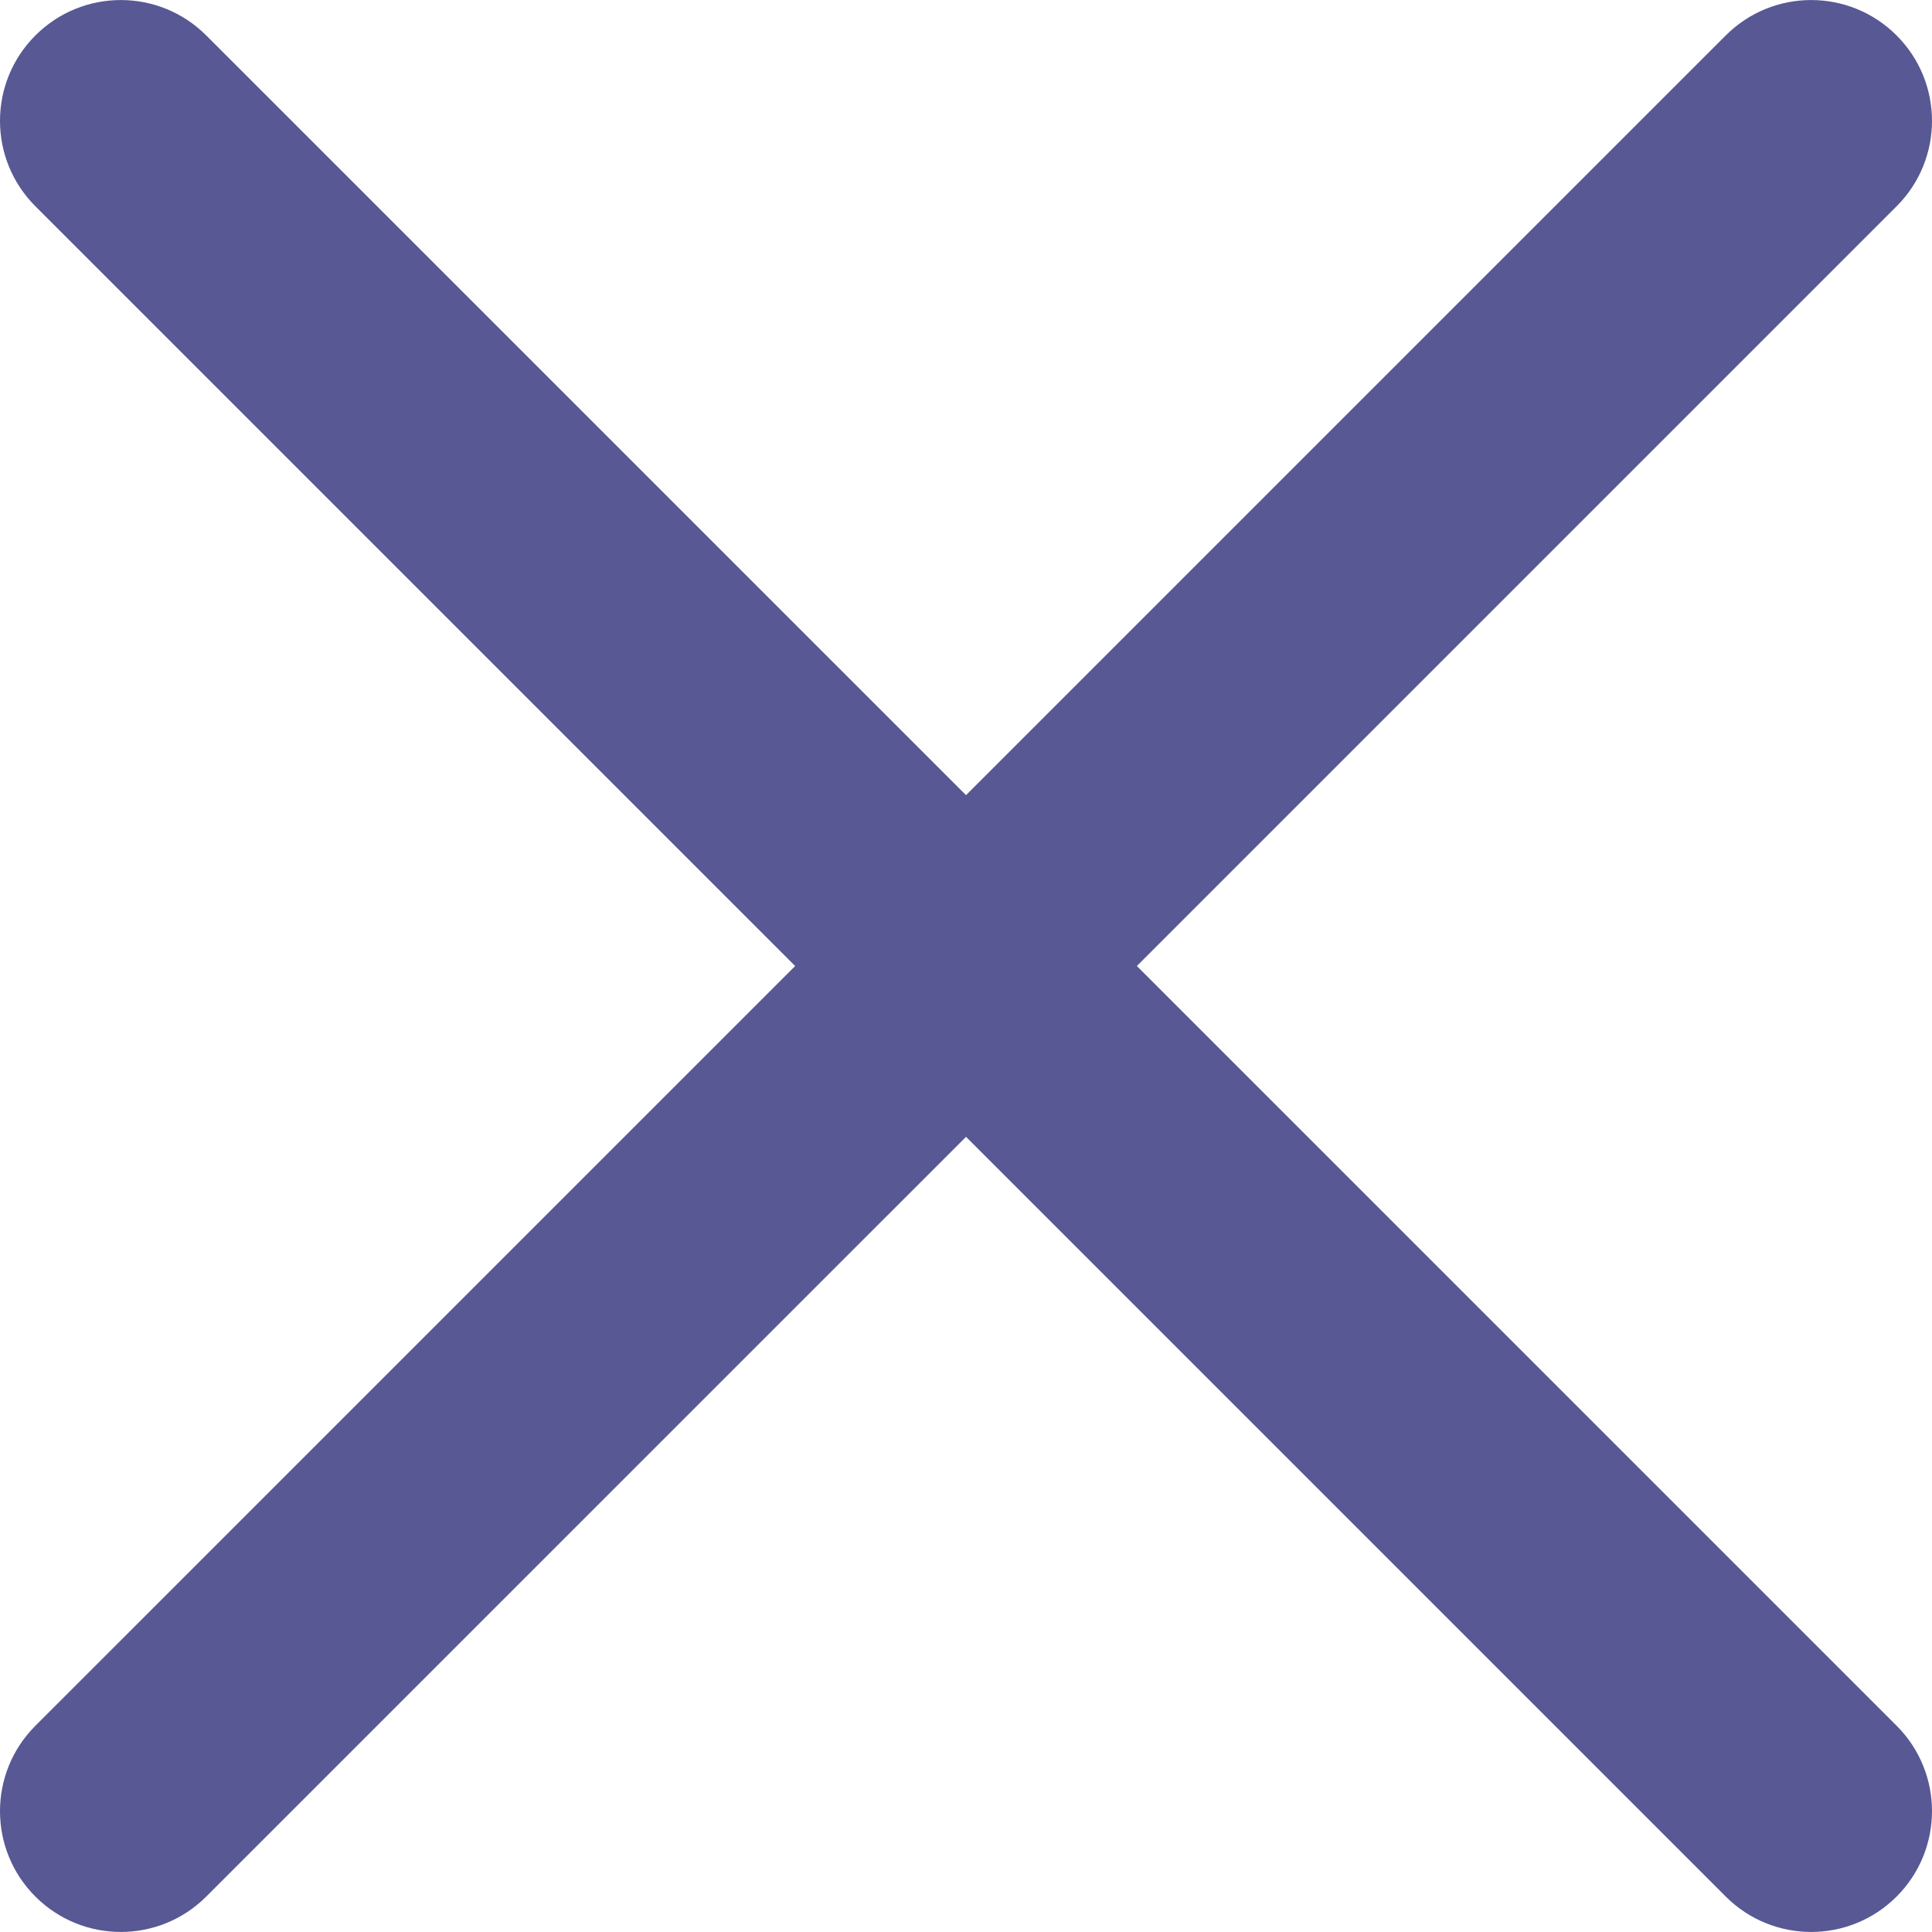
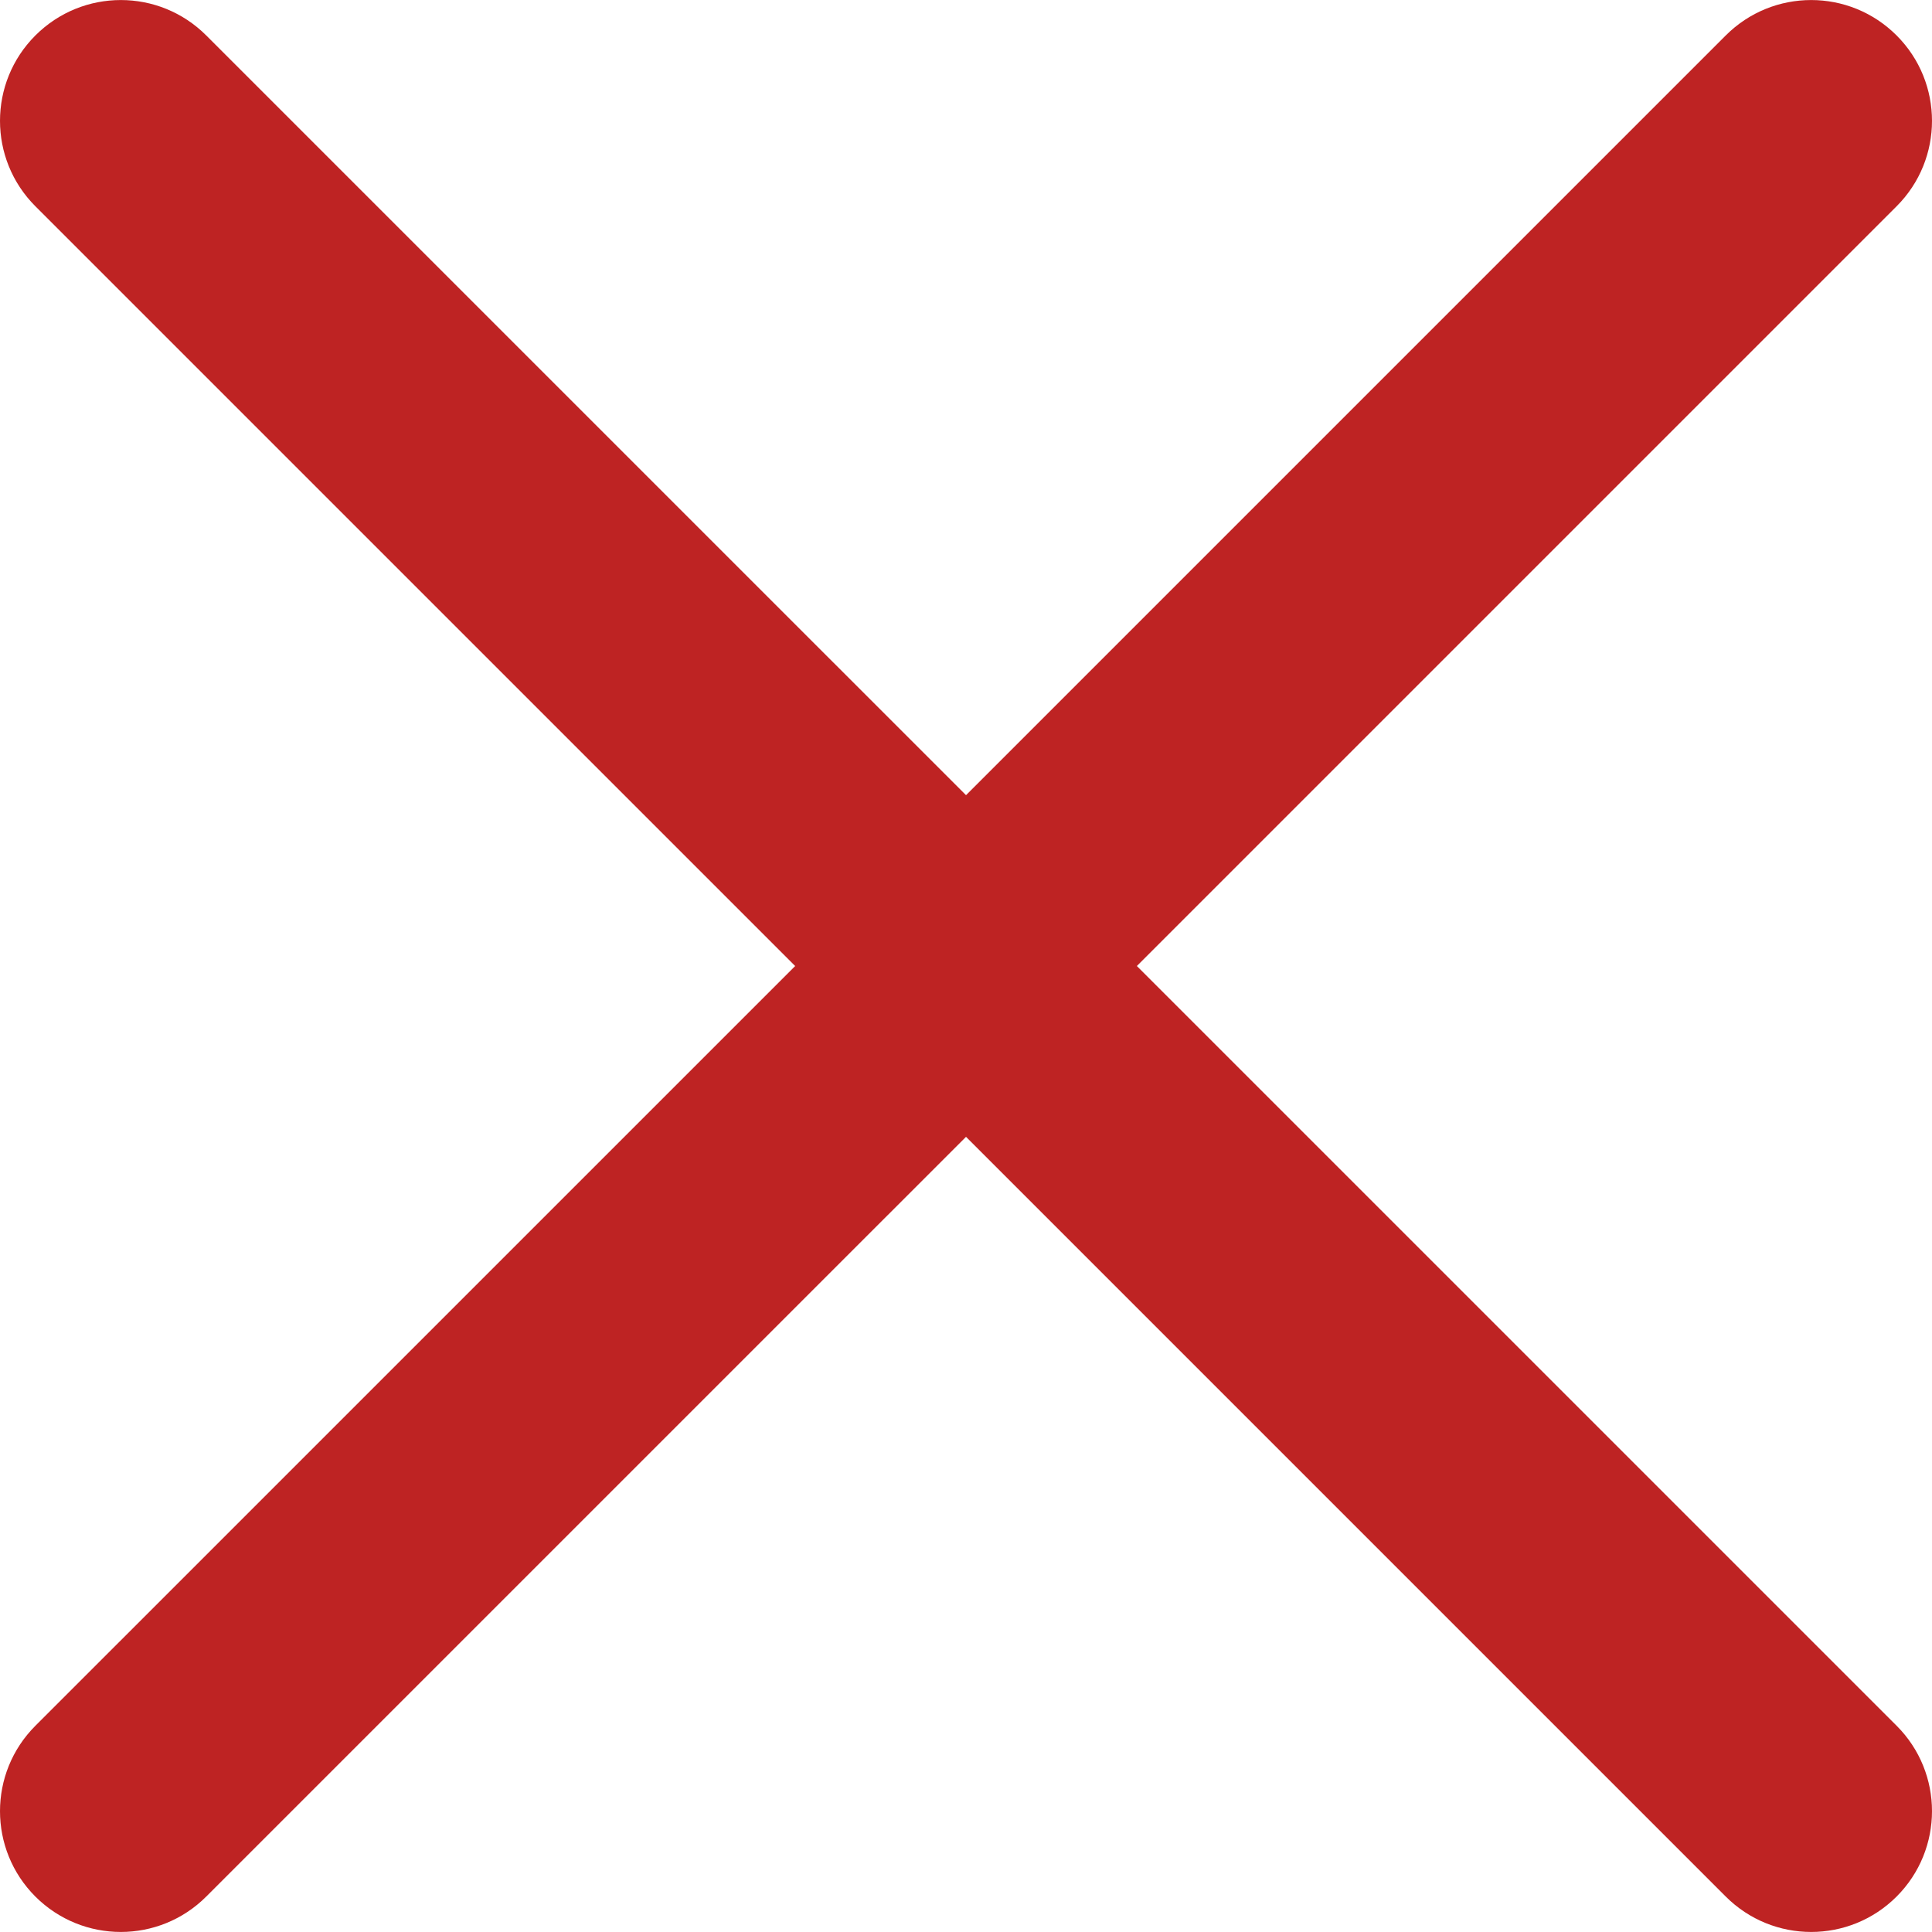
- <svg xmlns="http://www.w3.org/2000/svg" version="1.1" id="Capa_1" fill="#575894" x="0px" y="0px" viewBox="0 0 47.971 47.971" style="enable-background:new 0 0 47.971 47.971;" xml:space="preserve">
+ <svg xmlns="http://www.w3.org/2000/svg" version="1.1" id="Capa_1" fill="#be2323" x="0px" y="0px" viewBox="0 0 47.971 47.971" style="enable-background:new 0 0 47.971 47.971;" xml:space="preserve">
  <g>
    <path d="M28.228,23.986L47.092,5.122c1.172-1.171,1.172-3.071,0-4.242c-1.172-1.172-3.07-1.172-4.242,0L23.986,19.744L5.121,0.88   c-1.172-1.172-3.07-1.172-4.242,0c-1.172,1.171-1.172,3.071,0,4.242l18.865,18.864L0.879,42.85c-1.172,1.171-1.172,3.071,0,4.242   C1.465,47.677,2.233,47.97,3,47.97s1.535-0.293,2.121-0.879l18.865-18.864L42.85,47.091c0.586,0.586,1.354,0.879,2.121,0.879   s1.535-0.293,2.121-0.879c1.172-1.171,1.172-3.071,0-4.242L28.228,23.986z" />
  </g>
  <g>
	</g>
  <g>
	</g>
  <g>
	</g>
  <g>
	</g>
  <g>
	</g>
  <g>
	</g>
  <g>
	</g>
  <g>
	</g>
  <g>
	</g>
  <g>
	</g>
  <g>
	</g>
  <g>
	</g>
  <g>
	</g>
  <g>
	</g>
  <g>
	</g>
</svg>
